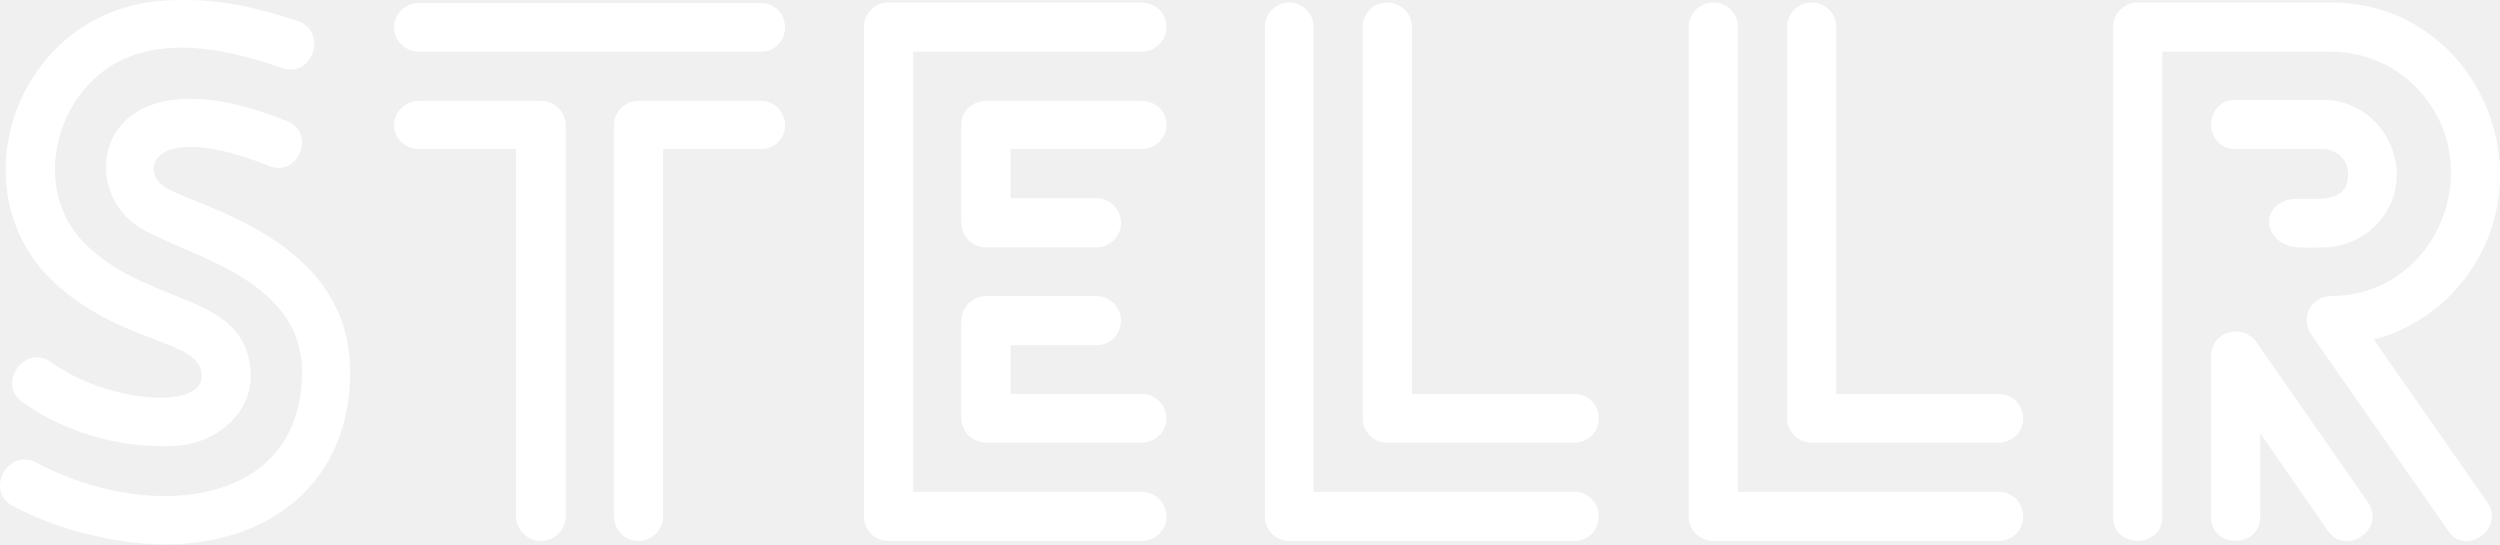
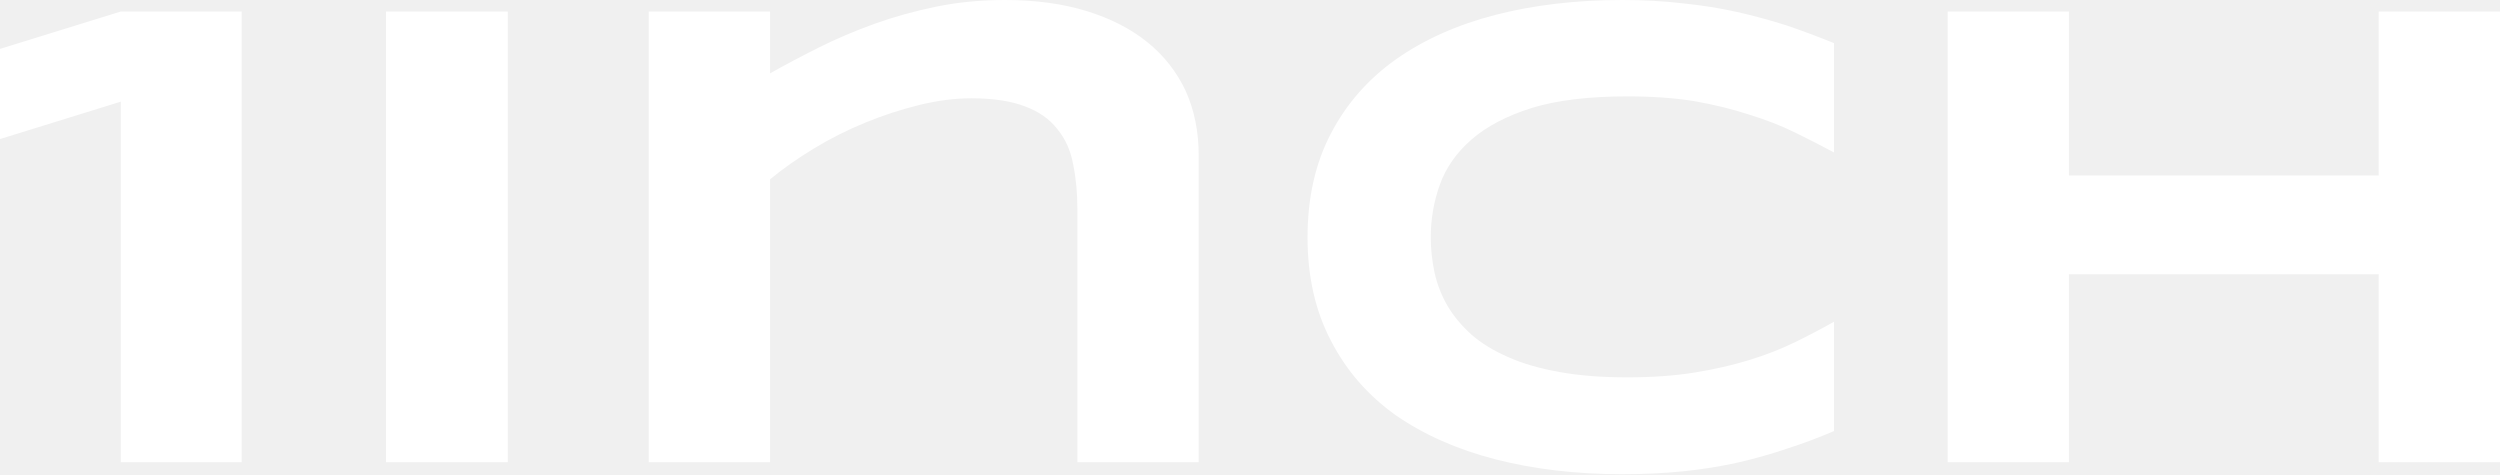
- <svg xmlns="http://www.w3.org/2000/svg" data-v-423bf9ae="" viewBox="0 0 275.542 60" class="font">
-   <g data-v-423bf9ae="" id="847b9ef3-b903-46cb-9c34-baecc6585abd" fill="white" transform="matrix(5.767575,0,0,5.767575,-3.856107,-1.742722)">
-     <path d="M6.37 0.71L6.37 0.71C5.39 0.38 4.70 0.27 3.86 0.31C0.98 0.45-0.25 3.99 1.78 5.77C3.08 6.90 4.47 6.79 4.52 7.45C4.61 8.15 2.72 8.01 1.64 7.22C1.15 6.87 0.60 7.63 1.09 7.98C2.02 8.65 3.15 8.88 4.06 8.82C4.82 8.76 5.50 8.19 5.46 7.41C5.36 5.92 3.63 6.16 2.41 5.07C1.40 4.20 1.60 2.73 2.35 1.93C3.28 0.91 4.79 1.15 6.05 1.60C6.64 1.81 6.94 0.91 6.37 0.71ZM0.91 9.97L0.91 9.97C1.46 10.26 2.00 10.44 2.48 10.54C5.10 11.17 7.36 9.97 7.36 7.41C7.36 4.80 4.30 4.24 3.78 3.85C3.32 3.49 3.68 2.62 5.80 3.47C6.37 3.71 6.71 2.84 6.16 2.62C2.67 1.20 2.09 3.68 3.21 4.56C3.92 5.14 6.44 5.49 6.44 7.41C6.44 10.00 3.51 10.29 1.36 9.14C0.81 8.86 0.38 9.69 0.91 9.97ZM3.98 7.90L3.98 7.90L3.98 7.90L3.98 7.90ZM15.22 2.23L15.22 2.23L12.87 2.23C12.61 2.23 12.40 2.44 12.40 2.70L12.40 10.16C12.40 10.43 12.61 10.64 12.87 10.64C13.13 10.64 13.34 10.43 13.34 10.16L13.34 3.15L15.22 3.15C15.47 3.15 15.67 2.95 15.67 2.70C15.67 2.44 15.47 2.23 15.22 2.23ZM8.68 1.29L8.68 1.29L15.22 1.29C15.47 1.29 15.67 1.08 15.67 0.83C15.67 0.56 15.47 0.36 15.22 0.36L8.68 0.36C8.41 0.36 8.20 0.56 8.20 0.83C8.20 1.08 8.41 1.29 8.68 1.29ZM8.68 3.15L8.68 3.15L10.53 3.15L10.53 10.16C10.53 10.43 10.75 10.64 11.00 10.64C11.27 10.64 11.48 10.43 11.48 10.16L11.48 2.70C11.48 2.44 11.27 2.23 11.00 2.23L8.68 2.23C8.41 2.23 8.20 2.44 8.20 2.70C8.20 2.95 8.41 3.15 8.68 3.15ZM22.48 2.23L22.48 2.23L19.52 2.23C19.25 2.23 19.04 2.42 19.04 2.69L19.04 4.56C19.04 4.82 19.25 5.03 19.52 5.03L21.62 5.03C21.88 5.03 22.09 4.82 22.09 4.56C22.09 4.30 21.88 4.09 21.62 4.09L19.98 4.09L19.98 3.15L22.48 3.15C22.75 3.15 22.96 2.94 22.96 2.69C22.96 2.42 22.75 2.23 22.48 2.23ZM21.62 5.96L21.62 5.96L19.52 5.96C19.25 5.96 19.04 6.17 19.04 6.43L19.04 8.30C19.04 8.55 19.25 8.76 19.52 8.76L22.48 8.76C22.75 8.76 22.96 8.55 22.96 8.30C22.96 8.04 22.75 7.83 22.48 7.83L19.98 7.83L19.98 6.90L21.62 6.90C21.88 6.90 22.09 6.69 22.09 6.43C22.09 6.17 21.88 5.96 21.62 5.96ZM22.48 9.70L22.48 9.70L18.12 9.70L18.12 1.29L22.48 1.29C22.75 1.29 22.96 1.08 22.96 0.81C22.96 0.56 22.75 0.35 22.48 0.35L17.64 0.35C17.39 0.35 17.18 0.56 17.18 0.81L17.18 10.18C17.18 10.43 17.39 10.64 17.64 10.64L22.48 10.64C22.75 10.64 22.96 10.43 22.96 10.18C22.96 9.91 22.75 9.70 22.48 9.70ZM30.76 9.70L30.76 9.70L25.77 9.70L25.77 0.81C25.77 0.56 25.56 0.35 25.31 0.35C25.05 0.35 24.84 0.56 24.84 0.81L24.84 10.18C24.84 10.43 25.05 10.64 25.31 10.64L30.76 10.64C31.02 10.64 31.22 10.43 31.22 10.18C31.22 9.91 31.02 9.70 30.76 9.70ZM26.71 0.81L26.71 0.81L26.71 8.30C26.71 8.55 26.92 8.76 27.17 8.76L30.76 8.76C31.02 8.76 31.22 8.55 31.22 8.30C31.22 8.04 31.02 7.83 30.76 7.83L27.65 7.83L27.65 0.81C27.65 0.56 27.44 0.35 27.17 0.35C26.92 0.35 26.71 0.56 26.71 0.81ZM38.86 9.70L38.86 9.70L33.88 9.70L33.88 0.81C33.88 0.56 33.67 0.35 33.42 0.35C33.15 0.35 32.94 0.56 32.94 0.81L32.94 10.18C32.94 10.43 33.15 10.64 33.42 10.64L38.86 10.64C39.13 10.64 39.33 10.43 39.33 10.18C39.33 9.91 39.13 9.70 38.86 9.70ZM34.82 0.81L34.82 0.81L34.82 8.30C34.82 8.55 35.03 8.76 35.28 8.76L38.86 8.76C39.13 8.76 39.33 8.55 39.33 8.30C39.33 8.04 39.13 7.83 38.86 7.83L35.76 7.83L35.76 0.81C35.76 0.56 35.55 0.35 35.28 0.35C35.03 0.35 34.82 0.56 34.82 0.81ZM45.05 5.03L45.05 5.03C45.82 5.03 46.47 4.42 46.47 3.64C46.47 2.93 45.91 2.21 45.05 2.21L43.39 2.21C42.77 2.21 42.77 3.15 43.39 3.15L45.05 3.15C45.32 3.15 45.54 3.35 45.54 3.63C45.54 4.17 45.02 4.10 44.59 4.10C43.83 4.10 43.86 4.98 44.59 5.03C44.74 5.04 44.93 5.03 45.05 5.03ZM45.92 9.90L45.92 9.90L43.78 6.83C43.51 6.48 42.92 6.62 42.92 7.13L42.92 10.18C42.92 10.79 43.86 10.79 43.86 10.18L43.86 8.58L45.15 10.44C45.51 10.95 46.27 10.40 45.92 9.90ZM41.99 10.18L41.99 10.18L41.99 1.29L45.21 1.29C45.84 1.29 46.41 1.54 46.83 1.96C48.27 3.42 47.26 5.96 45.21 5.96C44.86 5.96 44.58 6.37 44.86 6.73L47.45 10.44C47.78 10.95 48.55 10.40 48.20 9.90L46.03 6.79C46.59 6.65 47.10 6.34 47.50 5.94C49.52 3.86 48.08 0.35 45.21 0.35L41.52 0.35C41.27 0.35 41.05 0.56 41.05 0.81L41.05 10.18C41.05 10.79 41.99 10.79 41.99 10.18Z" />
+ <svg xmlns="http://www.w3.org/2000/svg" data-v-423bf9ae="" viewBox="0 0 316.319 60" class="font">
+   <g data-v-423bf9ae="" id="fb107d60-7f40-4b01-b8d2-2871f2e9ac11" fill="white" transform="matrix(6.066734,0,0,6.066734,-0.8493402,-6.066733)">
+     <path d="M5.18 10.64L2.66 10.64L2.66 3.12L0.14 3.90L0.14 2.02L2.66 1.24L5.18 1.24L5.18 10.64ZM10.73 10.64L8.19 10.64L8.19 1.24L10.73 1.24L10.73 10.64ZM25.14 10.64L22.61 10.64L22.61 5.37Q22.61 4.85 22.52 4.42Q22.44 3.99 22.19 3.69Q21.95 3.38 21.52 3.22Q21.08 3.05 20.40 3.05L20.40 3.05Q19.88 3.05 19.31 3.19Q18.74 3.33 18.18 3.56Q17.62 3.79 17.11 4.10Q16.60 4.41 16.20 4.74L16.20 4.74L16.20 10.64L13.67 10.64L13.67 1.24L16.20 1.24L16.20 2.53Q16.68 2.26 17.22 1.99Q17.76 1.72 18.37 1.50Q18.98 1.28 19.66 1.14Q20.34 1.00 21.10 1.00L21.10 1.00Q22.05 1.00 22.80 1.23Q23.55 1.46 24.07 1.88Q24.59 2.30 24.87 2.90Q25.14 3.50 25.14 4.24L25.14 4.24L25.14 10.64ZM38.39 9.99L38.39 9.99Q37.90 10.20 37.40 10.36Q36.90 10.53 36.37 10.65Q35.83 10.77 35.24 10.83Q34.65 10.89 33.97 10.89L33.97 10.89Q32.54 10.89 31.33 10.58Q30.13 10.27 29.25 9.66Q28.38 9.04 27.90 8.11Q27.41 7.18 27.41 5.95L27.41 5.95Q27.41 4.71 27.90 3.78Q28.38 2.86 29.25 2.24Q30.13 1.62 31.33 1.31Q32.54 1.00 33.97 1.00L33.97 1.00Q34.65 1.00 35.24 1.07Q35.83 1.13 36.37 1.25Q36.90 1.37 37.40 1.53Q37.90 1.70 38.39 1.90L38.39 1.90L38.39 4.18Q38.00 3.97 37.57 3.76Q37.14 3.55 36.62 3.39Q36.10 3.22 35.48 3.11Q34.86 3.01 34.08 3.01L34.08 3.01Q32.88 3.01 32.09 3.25Q31.30 3.50 30.83 3.91Q30.36 4.32 30.17 4.85Q29.98 5.38 29.98 5.95L29.98 5.95Q29.98 6.32 30.06 6.69Q30.14 7.05 30.33 7.38Q30.52 7.70 30.83 7.98Q31.14 8.25 31.60 8.45Q32.05 8.65 32.67 8.76Q33.28 8.87 34.08 8.87L34.08 8.87Q34.86 8.87 35.48 8.77Q36.10 8.67 36.62 8.51Q37.14 8.35 37.57 8.14Q38.00 7.93 38.39 7.71L38.39 7.71L38.39 9.99ZM52.28 10.64L49.75 10.64L49.75 6.72L43.29 6.72L43.29 10.64L40.76 10.64L40.76 1.24L43.29 1.24L43.29 4.66L49.75 4.66L49.75 1.24L52.28 1.24L52.28 10.64Z" />
  </g>
</svg>
